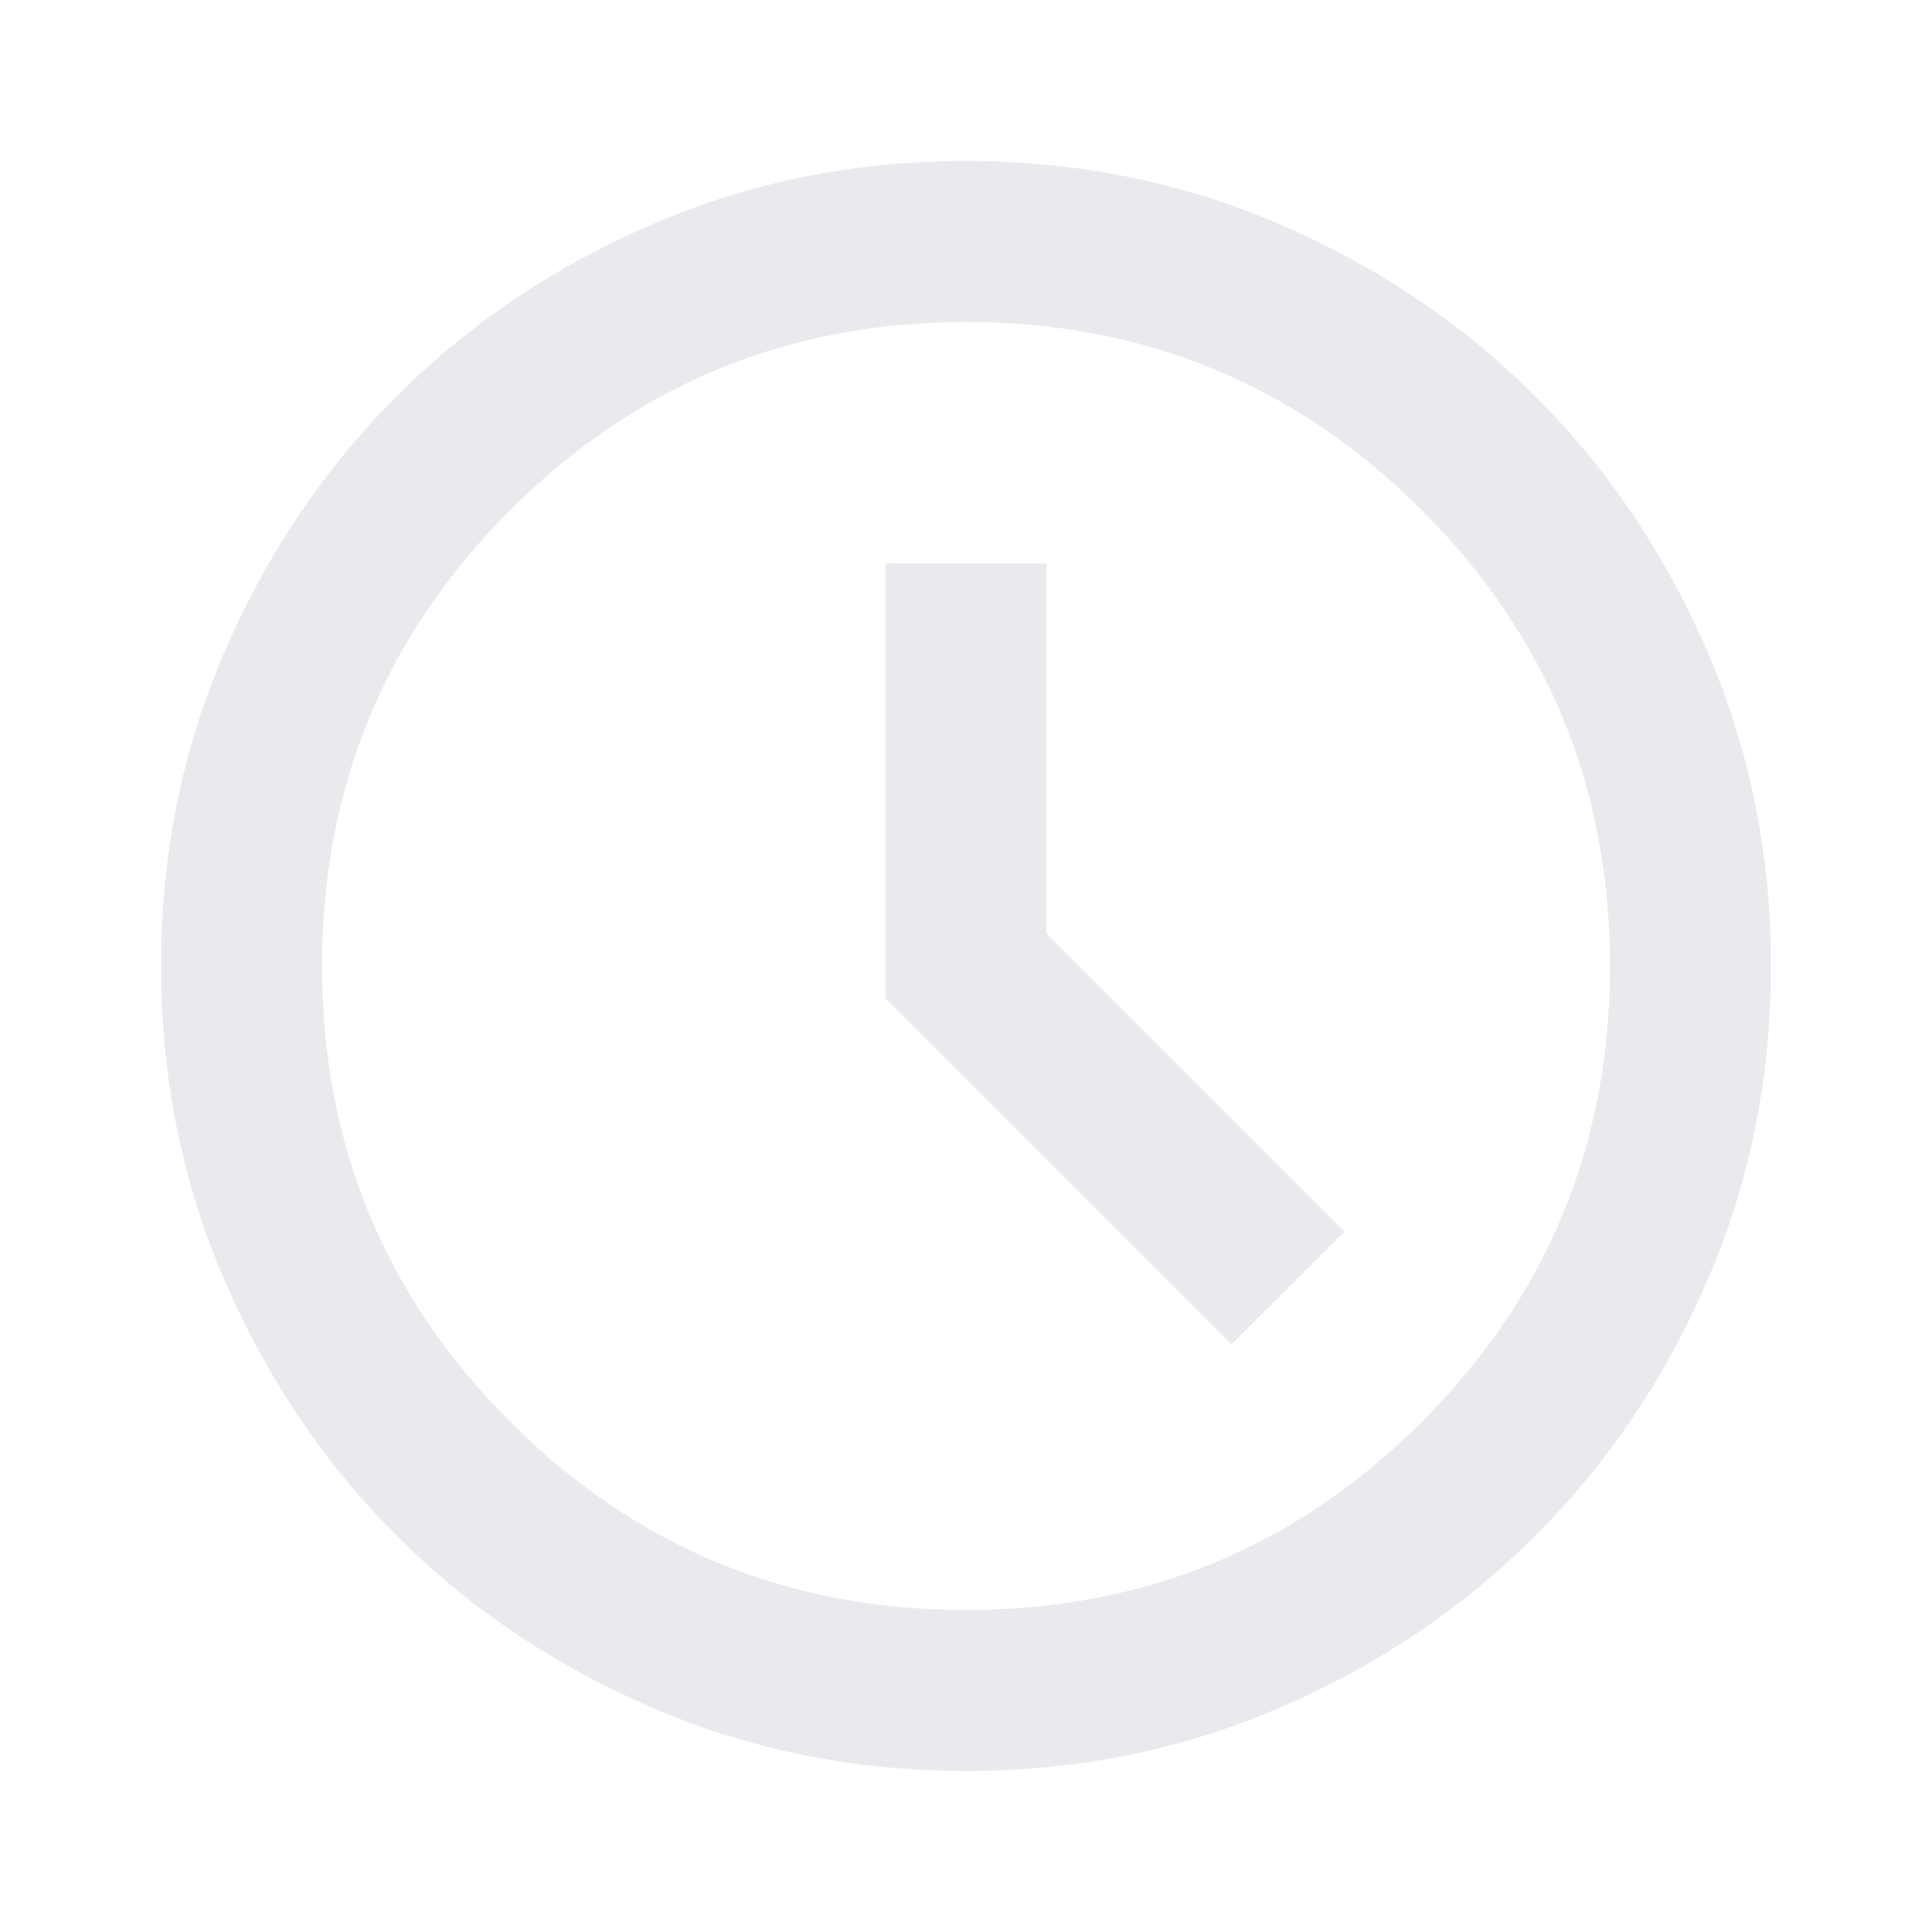
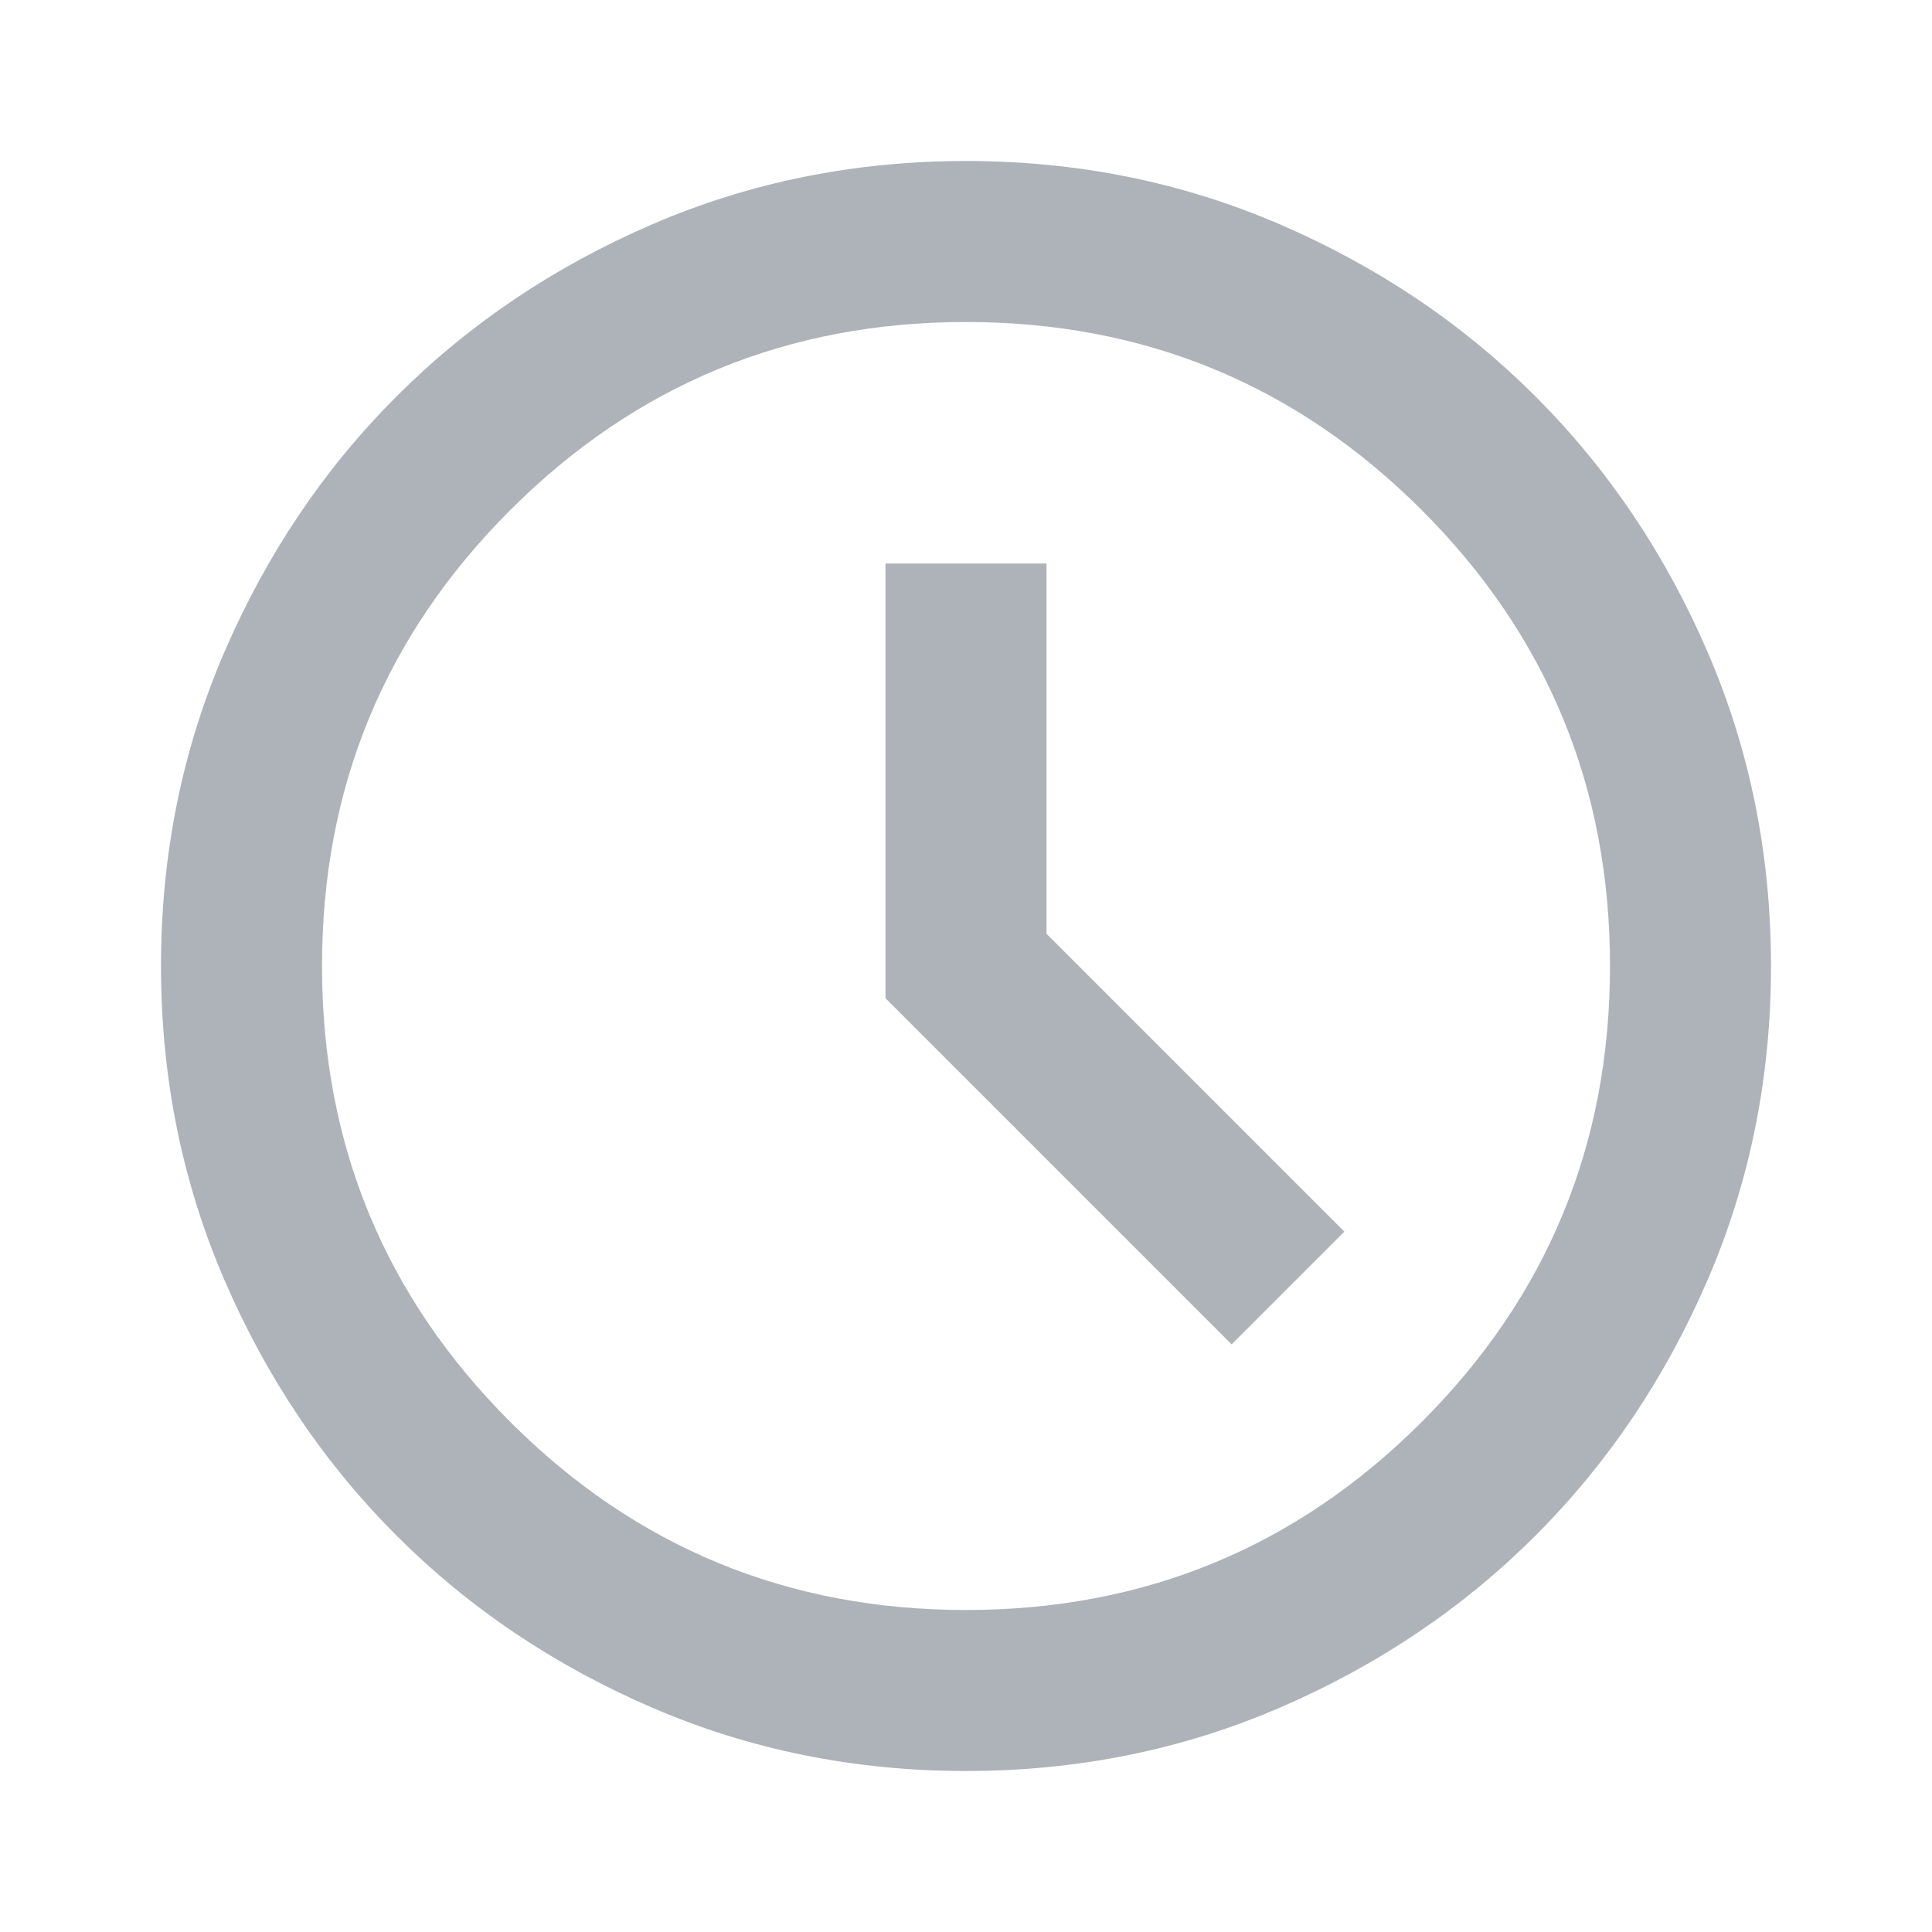
- <svg xmlns="http://www.w3.org/2000/svg" height="24px" viewBox="0 -960 960 960" width="24px" fill="#e8eaed">
+ <svg xmlns="http://www.w3.org/2000/svg" height="24px" viewBox="0 -960 960 960" width="24px" fill="#AEB2B9">
  <path d="m612-292 56-56-148-148v-184h-80v216l172 172ZM480-80q-83 0-156-31.5T197-197q-54-54-85.5-127T80-480q0-83 31.5-156T197-763q54-54 127-85.5T480-880q83 0 156 31.5T763-763q54 54 85.5 127T880-480q0 83-31.5 156T763-197q-54 54-127 85.5T480-80Zm0-400Zm0 320q133 0 226.5-93.5T800-480q0-133-93.5-226.5T480-800q-133 0-226.5 93.5T160-480q0 133 93.5 226.5T480-160Z" />
</svg>
